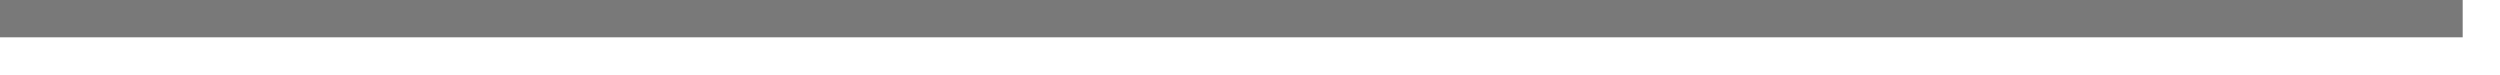
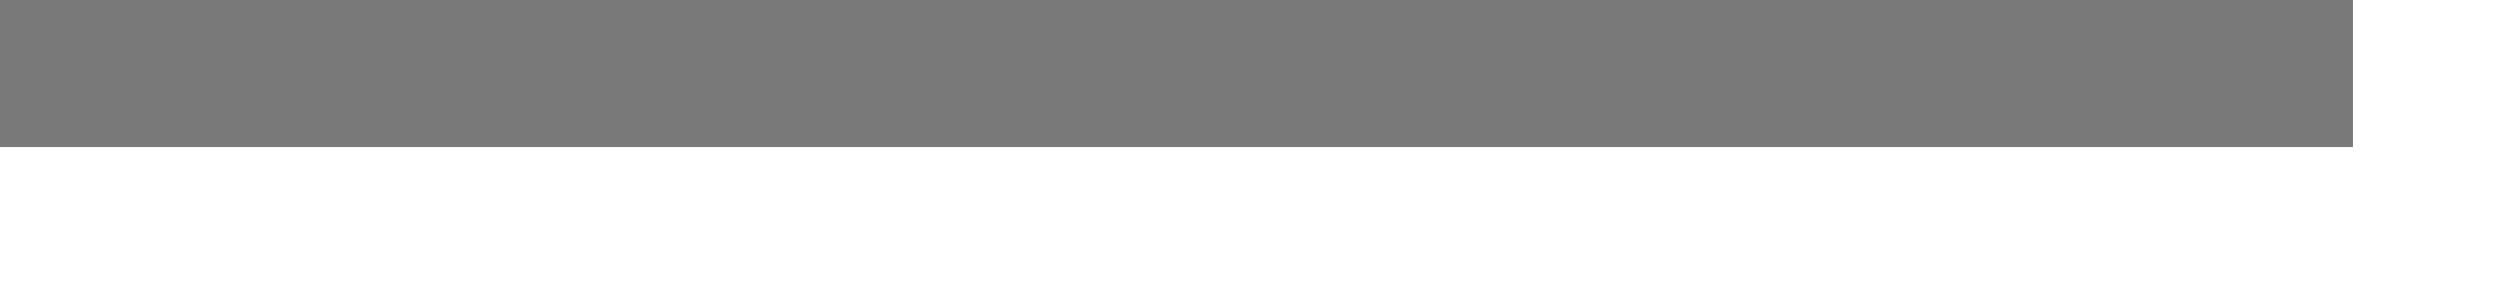
- <svg xmlns="http://www.w3.org/2000/svg" version="1.1" width="67px" height="2px">
-   <g transform="matrix(1 0 0 1 -128 -141 )">
-     <path d="M 128 141.5  L 194 141.5  " stroke-width="1" stroke="#797979" fill="none" />
+ <svg xmlns="http://www.w3.org/2000/svg" version="1.1" width="17px" height="2px">
+   <g transform="matrix(1 0 0 1 -727 -372 )">
+     <path d="M 727 372.5  L 743 372.5  " stroke-width="1" stroke="#797979" fill="none" />
  </g>
</svg>
